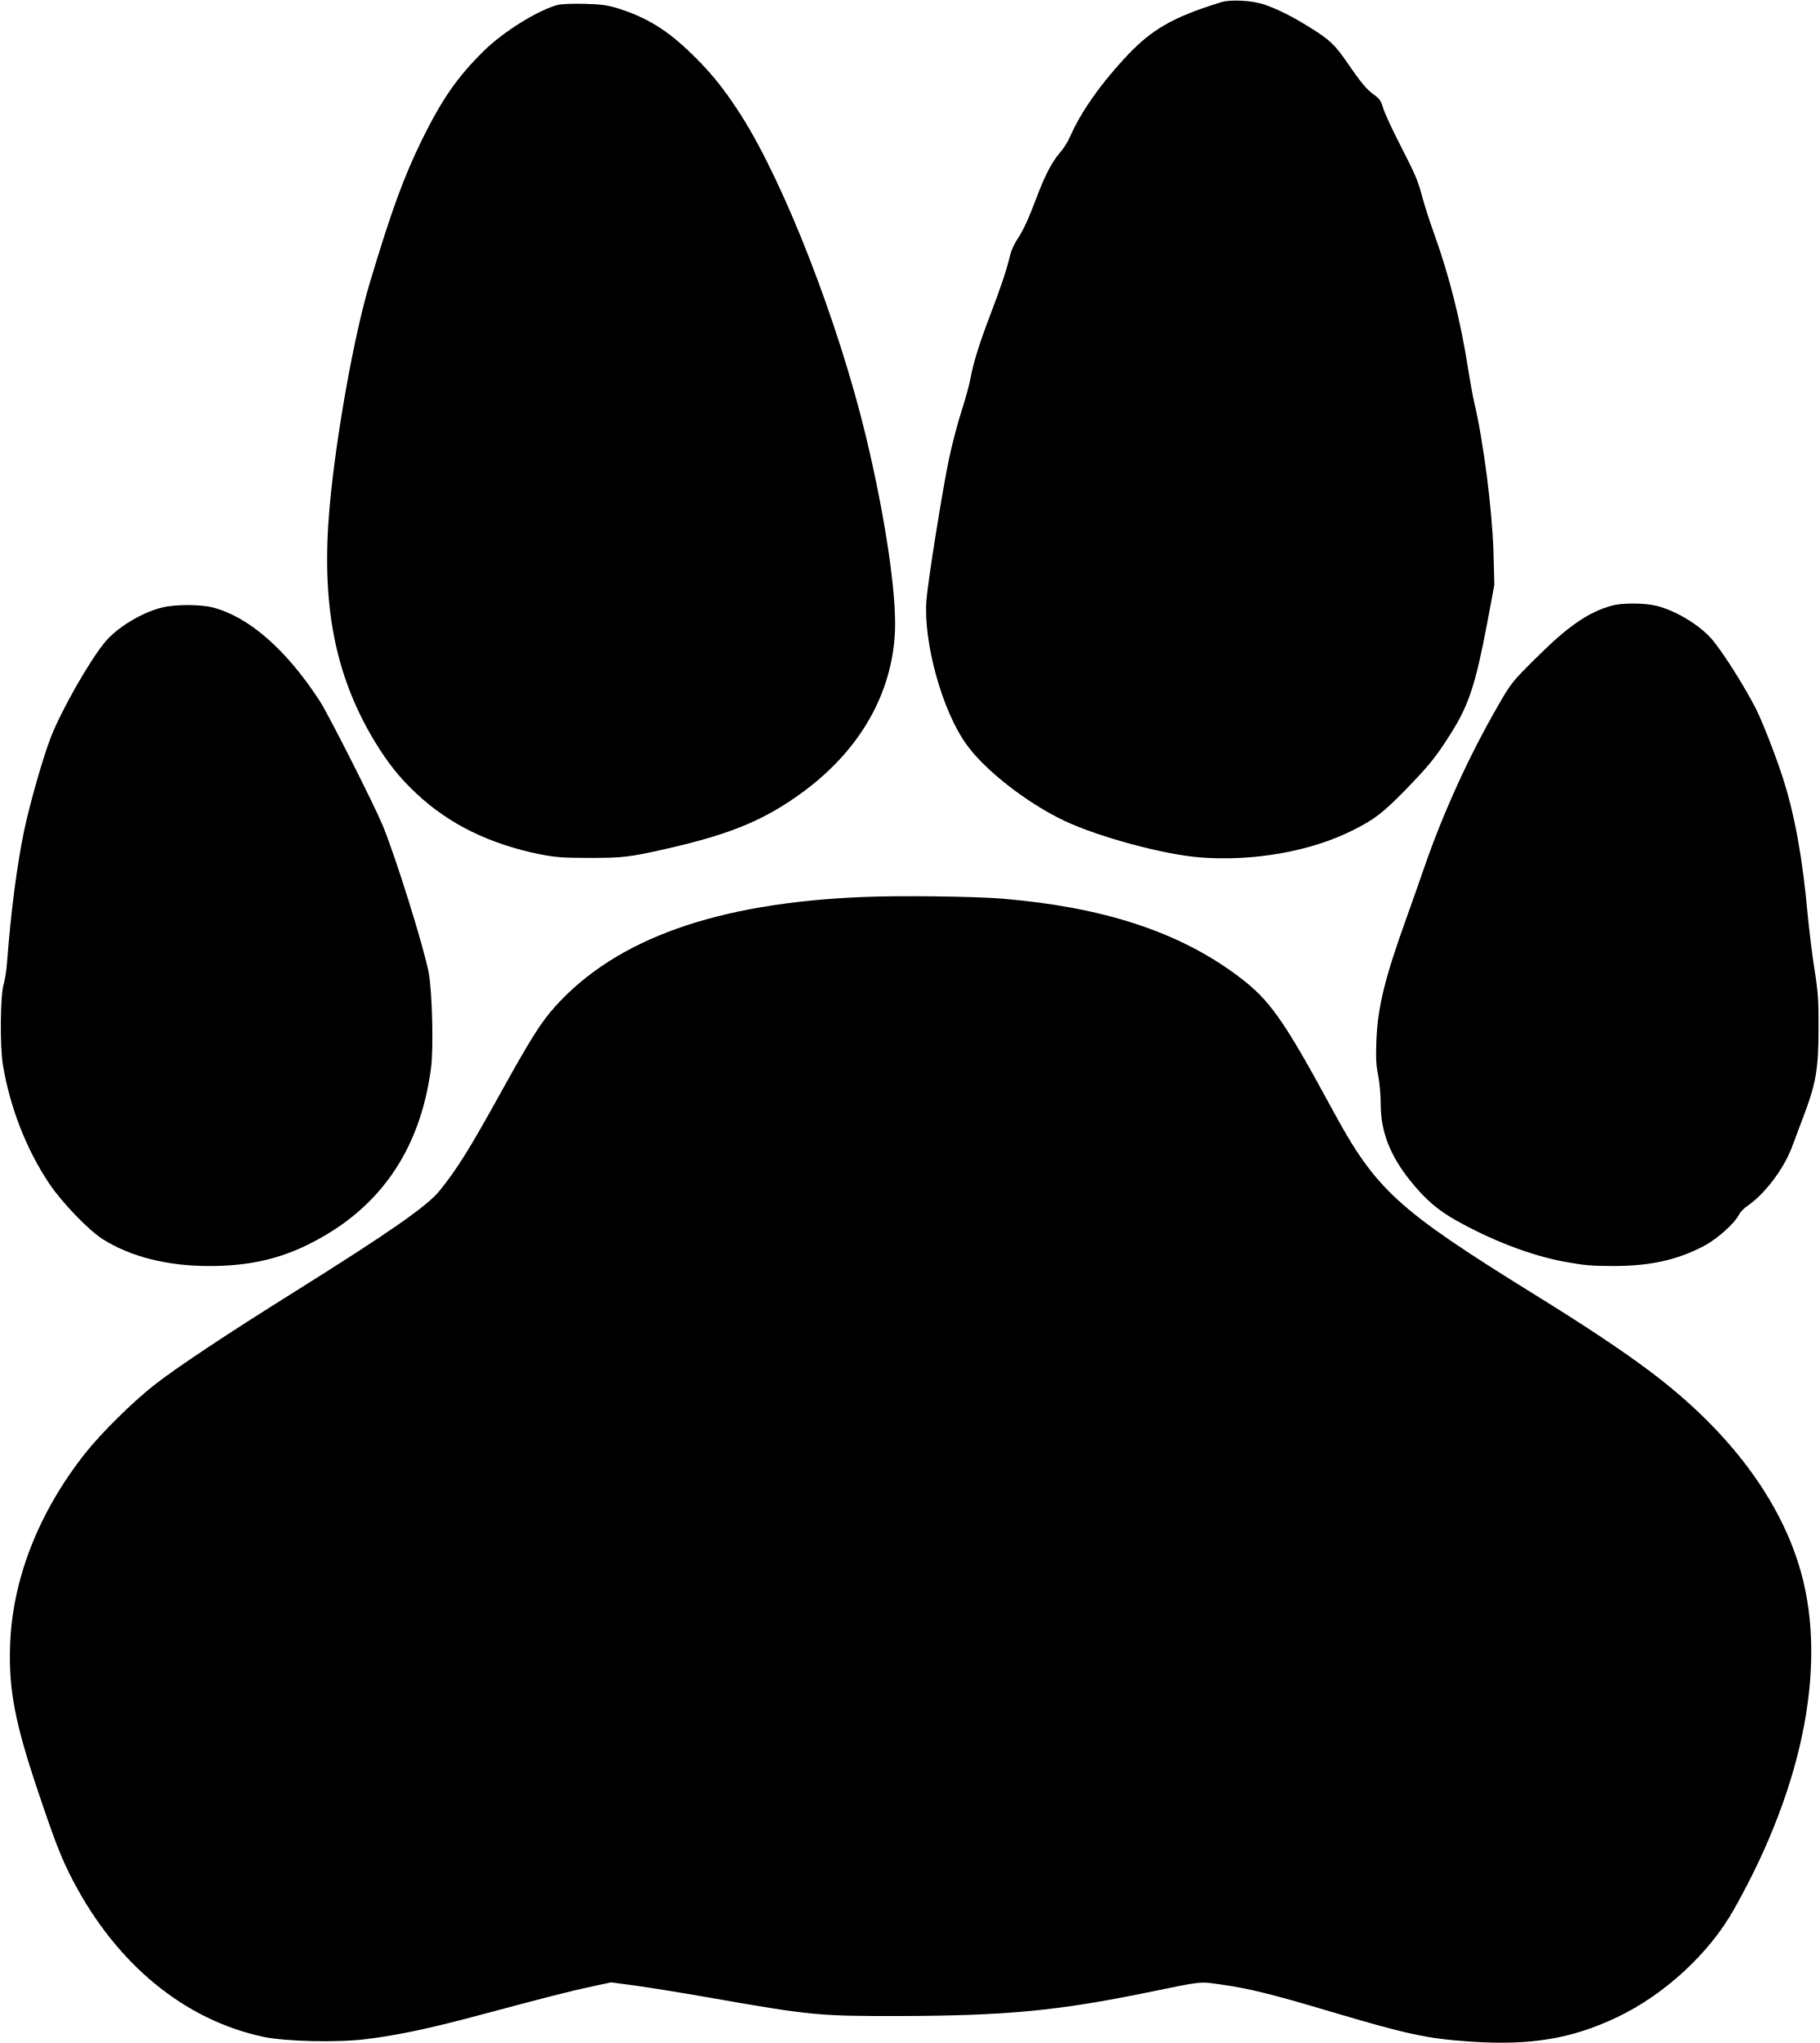
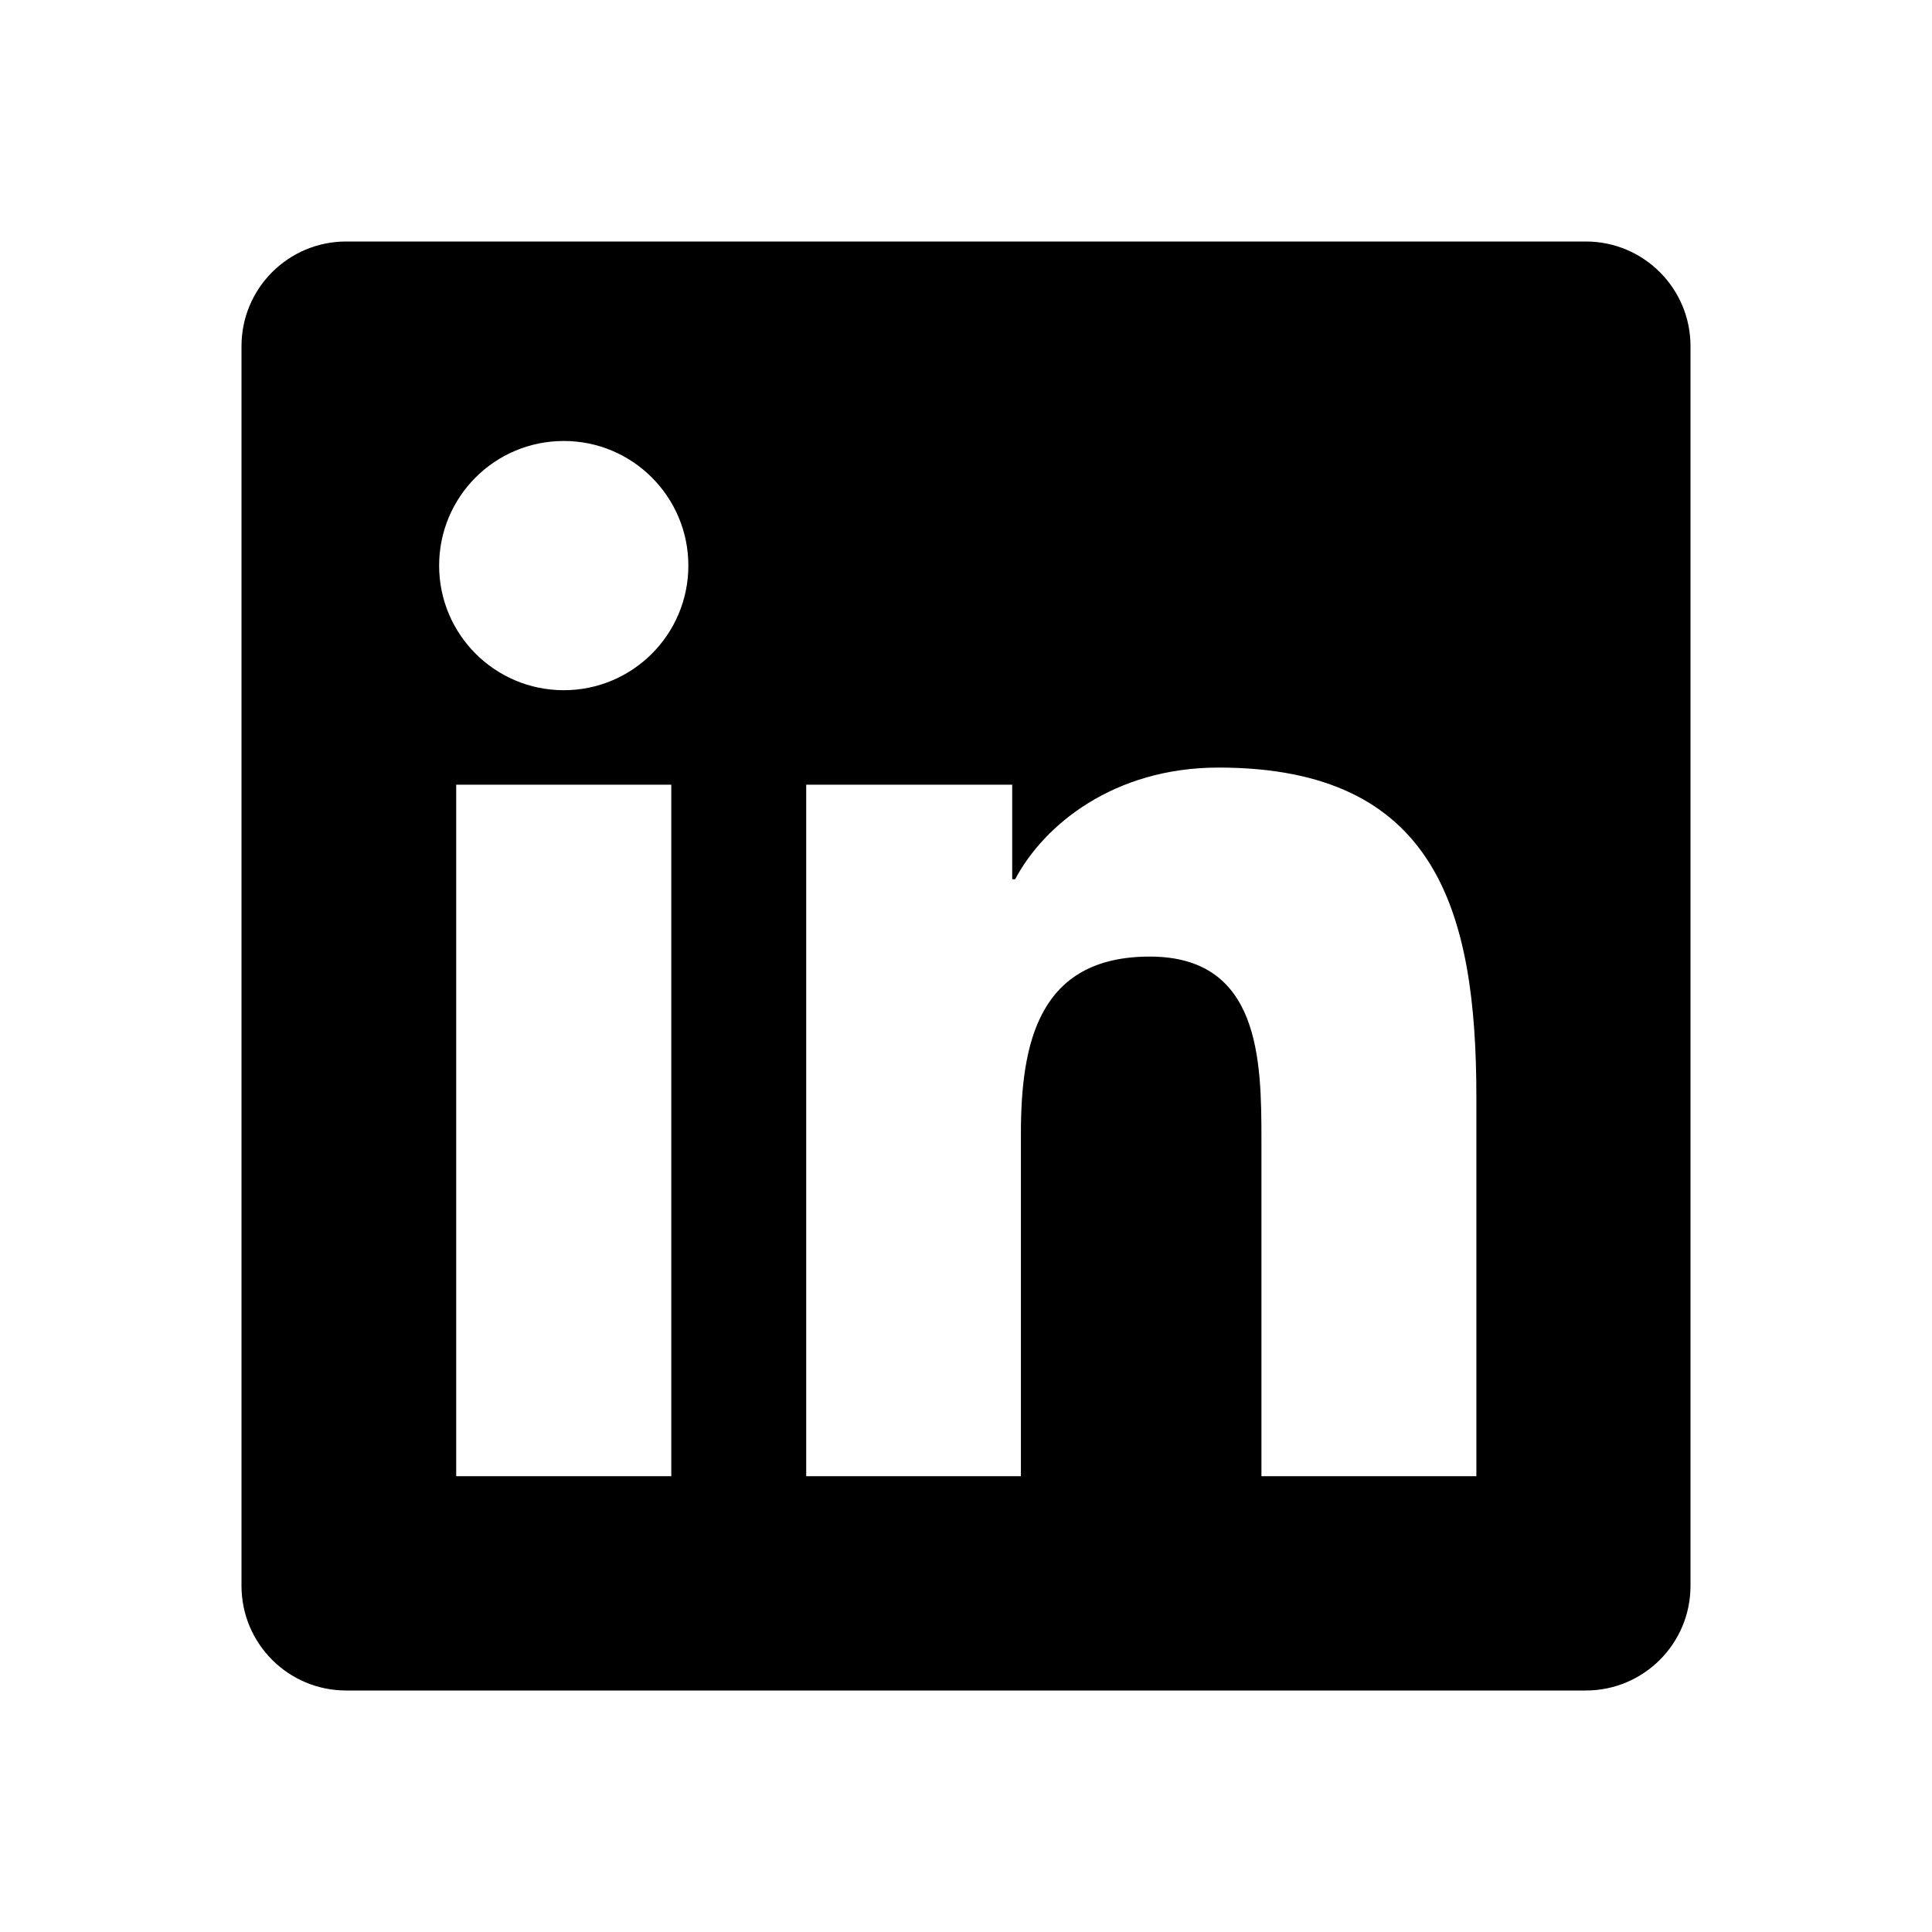
- <svg xmlns="http://www.w3.org/2000/svg" version="1.0" width="1140pt" height="1280pt" viewBox="0 0 1140 1280" preserveAspectRatio="xMidYMid meet">
-   <g transform="translate(0,1280) scale(0.1,-0.1)" fill="#000000" stroke="none">
-     <path d="M7650 12786 c-308 -95 -441 -173 -607 -354 -156 -169 -272 -336 -339 -488 -14 -32 -42 -77 -63 -100 -49 -56 -92 -138 -142 -269 -53 -142 -91 -225 -128 -278 -16 -24 -35 -66 -42 -93 -21 -91 -57 -198 -122 -369 -71 -185 -109 -307 -127 -406 -6 -35 -31 -126 -55 -201 -25 -76 -60 -211 -79 -300 -40 -189 -133 -769 -142 -890 -20 -261 99 -692 250 -901 116 -163 381 -369 615 -480 217 -102 621 -211 850 -229 334 -26 694 38 956 170 136 68 188 108 330 253 144 148 192 206 284 353 112 176 155 307 227 686 l46 245 -5 195 c-8 276 -63 704 -122 953 -8 34 -24 123 -36 197 -46 301 -118 588 -214 855 -26 72 -57 168 -70 215 -33 123 -43 146 -142 340 -50 97 -98 201 -107 231 -13 45 -23 61 -56 84 -46 32 -83 76 -168 200 -77 113 -112 147 -237 224 -111 69 -197 112 -283 142 -74 26 -212 34 -272 15z" />
-     <path d="M3497 12770 c-125 -32 -347 -170 -471 -294 -161 -159 -259 -301 -382 -551 -115 -235 -190 -440 -327 -896 -98 -326 -211 -954 -252 -1405 -54 -604 31 -1051 280 -1465 84 -139 159 -233 264 -331 203 -191 458 -316 772 -380 97 -19 144 -23 314 -23 210 0 248 5 475 56 414 94 626 183 870 364 351 262 550 613 567 1000 10 239 -63 726 -183 1225 -173 716 -511 1585 -782 2009 -113 177 -206 289 -346 419 -134 124 -255 195 -416 247 -70 22 -108 28 -215 31 -71 2 -147 -1 -168 -6z" />
-     <path d="M10096 9005 c-143 -40 -270 -126 -464 -319 -158 -156 -165 -165 -246 -306 -180 -311 -344 -671 -460 -1006 -24 -71 -76 -217 -114 -324 -136 -377 -181 -561 -189 -770 -4 -104 -2 -155 11 -216 9 -45 16 -126 16 -180 0 -172 57 -321 184 -480 94 -117 172 -185 288 -250 226 -127 465 -218 673 -258 132 -24 173 -28 321 -28 227 1 394 39 558 125 83 44 192 140 220 196 9 17 33 42 54 56 107 73 224 227 277 364 13 36 47 125 74 197 78 205 94 298 94 549 1 179 -3 234 -26 375 -14 91 -33 244 -42 340 -32 355 -81 623 -155 855 -45 140 -127 350 -169 434 -68 134 -199 342 -270 429 -75 91 -228 185 -352 216 -78 19 -214 20 -283 1z" />
-     <path d="M1017 8994 c-129 -31 -285 -126 -361 -219 -98 -120 -266 -415 -336 -590 -48 -121 -134 -422 -169 -590 -46 -223 -83 -512 -107 -825 -3 -47 -13 -110 -22 -140 -20 -69 -23 -387 -4 -501 45 -268 146 -528 290 -744 78 -117 248 -294 336 -349 174 -110 407 -169 671 -168 233 0 425 41 610 132 447 218 706 587 775 1106 17 122 8 477 -14 599 -29 156 -207 727 -289 925 -56 134 -341 698 -395 780 -209 321 -444 526 -669 584 -75 20 -236 20 -316 0z" />
-     <path d="M5405 7180 c-916 -38 -1543 -261 -1926 -685 -91 -101 -155 -203 -363 -579 -176 -317 -250 -436 -360 -574 -77 -97 -314 -262 -921 -642 -409 -256 -723 -464 -864 -574 -134 -104 -336 -303 -437 -431 -294 -372 -458 -794 -471 -1208 -9 -272 31 -482 174 -907 108 -322 149 -427 223 -568 274 -521 696 -867 1188 -973 142 -30 468 -38 652 -14 197 25 391 66 690 146 426 114 590 156 718 183 l121 26 148 -20 c81 -11 288 -44 458 -74 648 -114 695 -118 1210 -117 656 2 985 33 1545 148 350 72 323 69 462 49 168 -23 321 -61 673 -166 492 -146 616 -173 885 -191 377 -26 636 17 920 152 297 141 577 399 732 674 449 794 594 1577 404 2172 -138 435 -460 850 -930 1202 -173 130 -401 282 -731 486 -853 529 -985 650 -1256 1150 -307 567 -394 691 -592 839 -371 278 -844 433 -1482 486 -169 14 -645 20 -870 10z" />
-   </g>
+ <svg xmlns="http://www.w3.org/2000/svg" width="24" height="24" viewBox="0 0 24 24" version="1.1" aria-hidden="true" focusable="false">
+   <path d="M19.7,3H4.3C3.582,3,3,3.582,3,4.3v15.4C3,20.418,3.582,21,4.3,21h15.4c0.718,0,1.3-0.582,1.3-1.3V4.3 C21,3.582,20.418,3,19.7,3z M8.339,18.338H5.667v-8.59h2.672V18.338z M7.004,8.574c-0.857,0-1.549-0.694-1.549-1.548 c0-0.855,0.691-1.548,1.549-1.548c0.854,0,1.547,0.694,1.547,1.548C8.551,7.881,7.858,8.574,7.004,8.574z M18.339,18.338h-2.669 v-4.177c0-0.996-0.017-2.278-1.387-2.278c-1.389,0-1.601,1.086-1.601,2.206v4.249h-2.667v-8.59h2.559v1.174h0.037 c0.356-0.675,1.227-1.387,2.526-1.387c2.703,0,3.203,1.779,3.203,4.092V18.338z" />
</svg>
